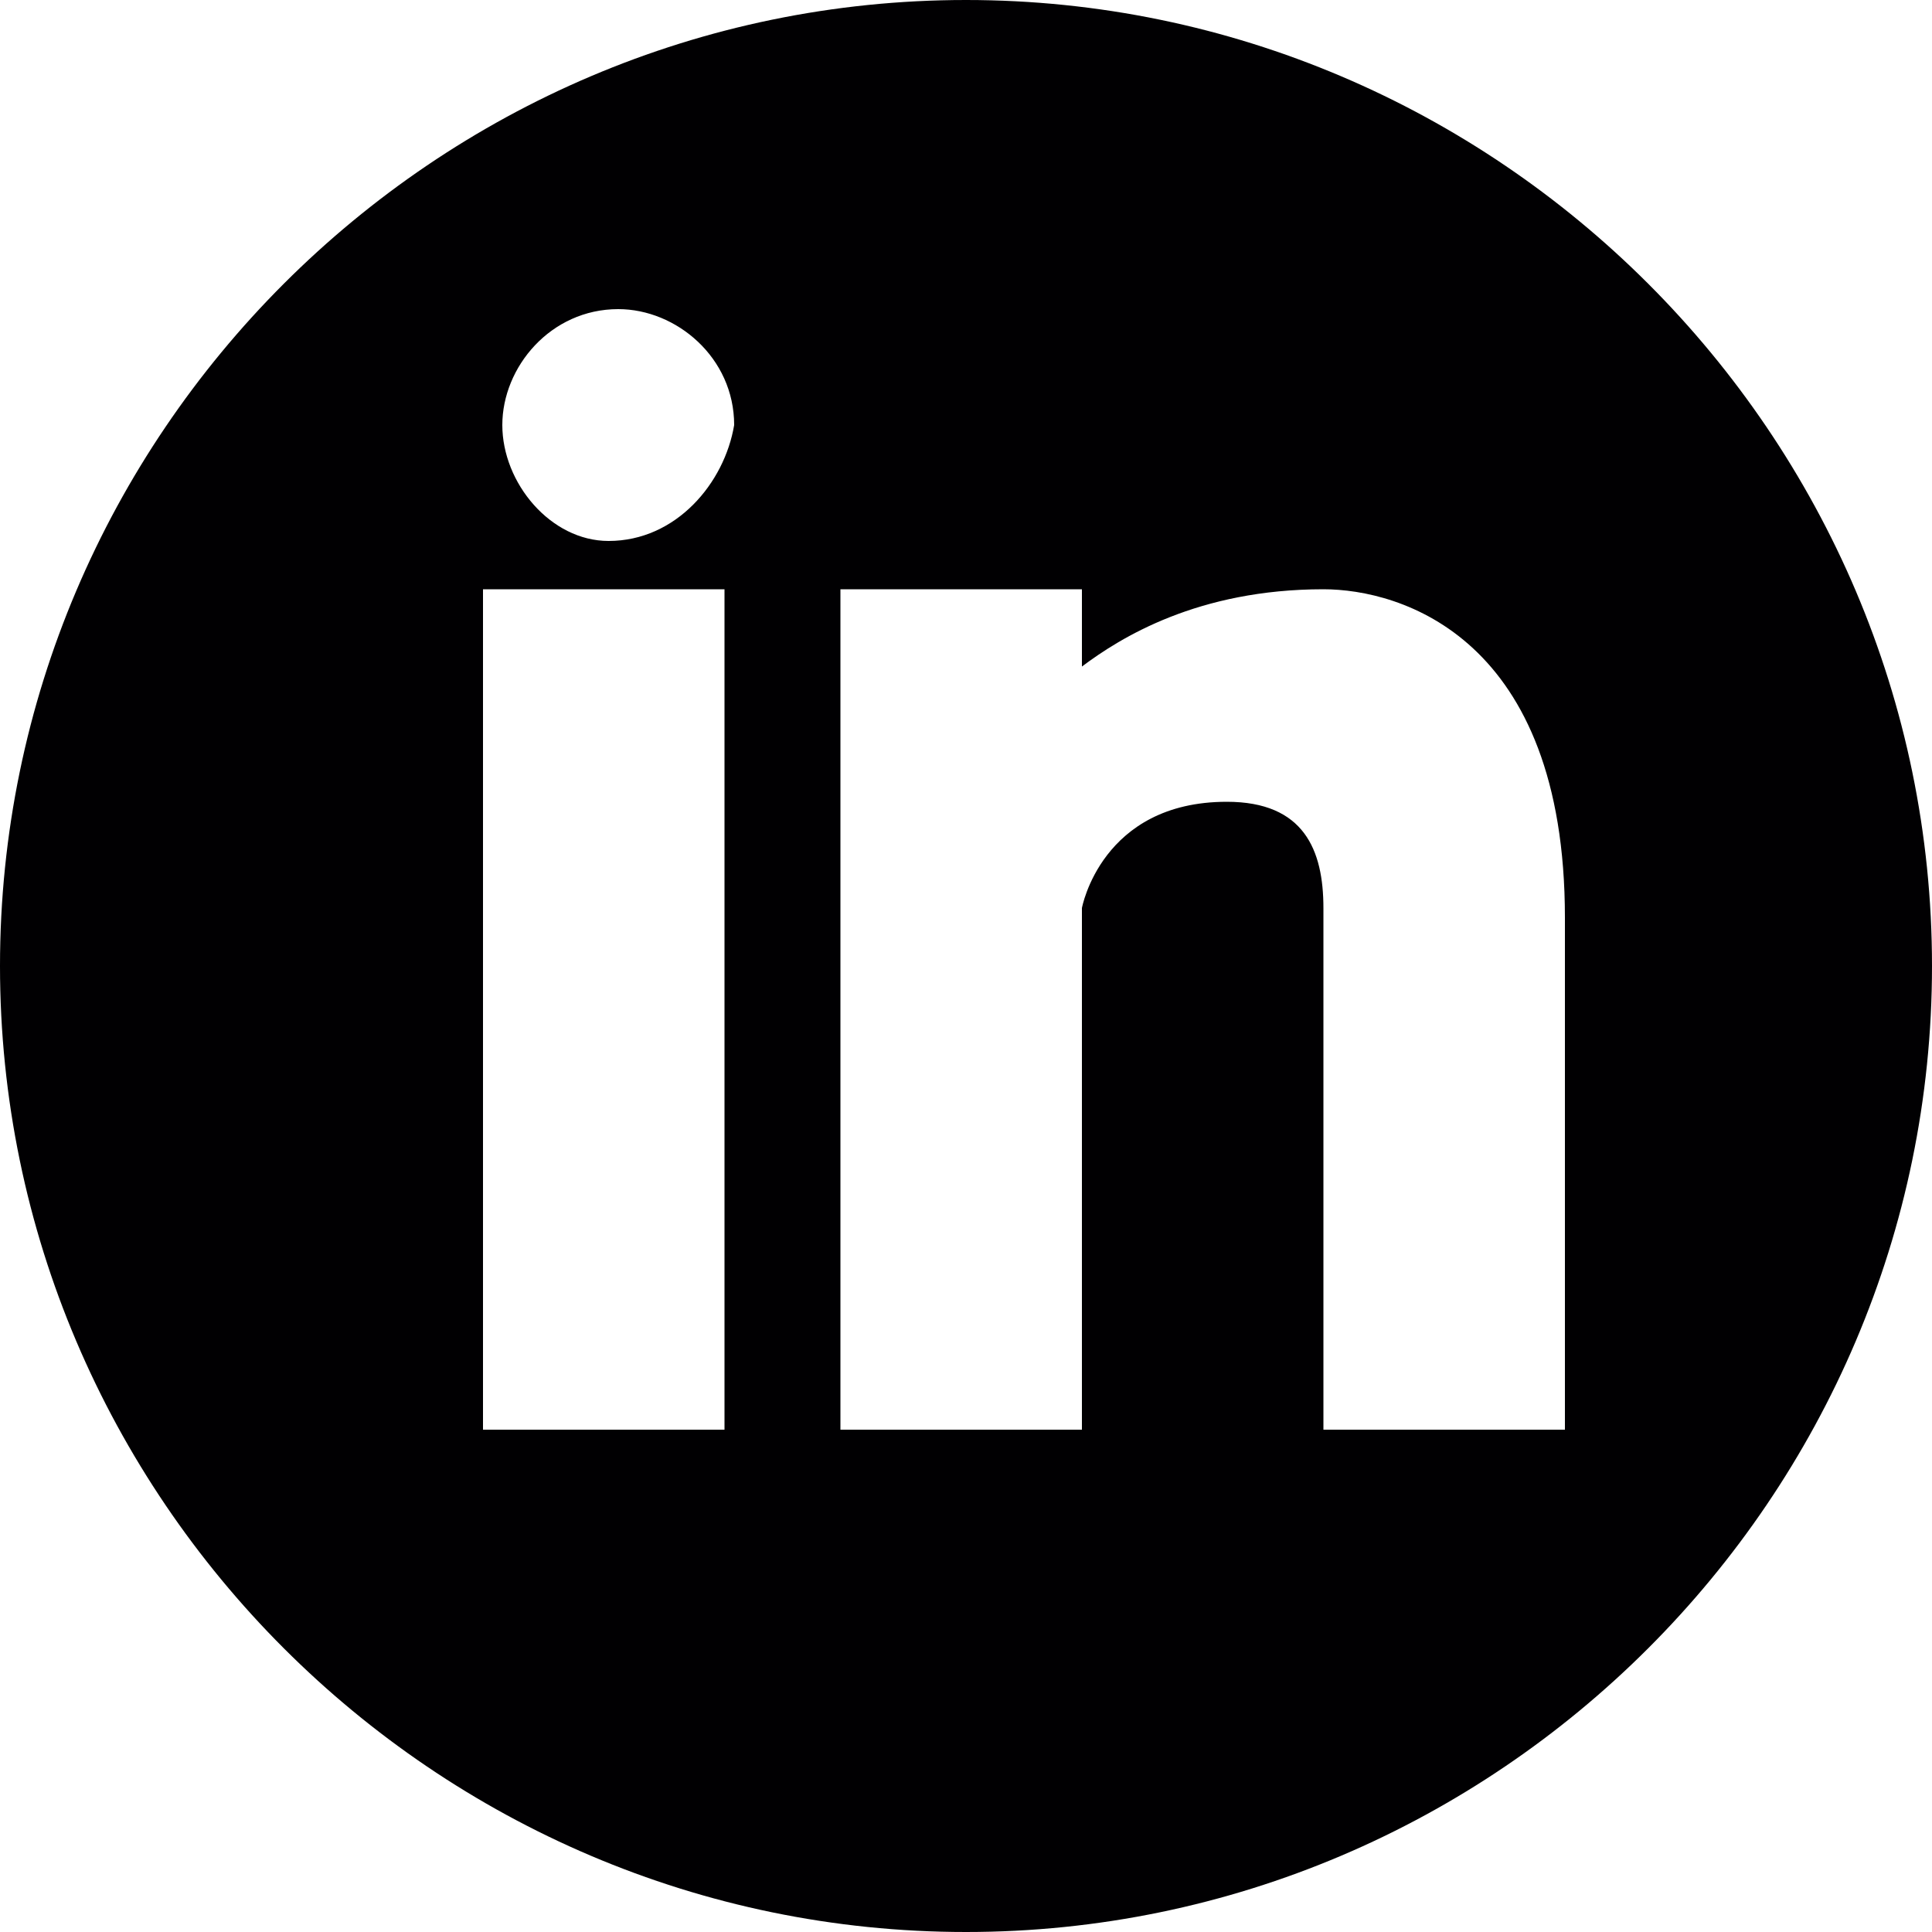
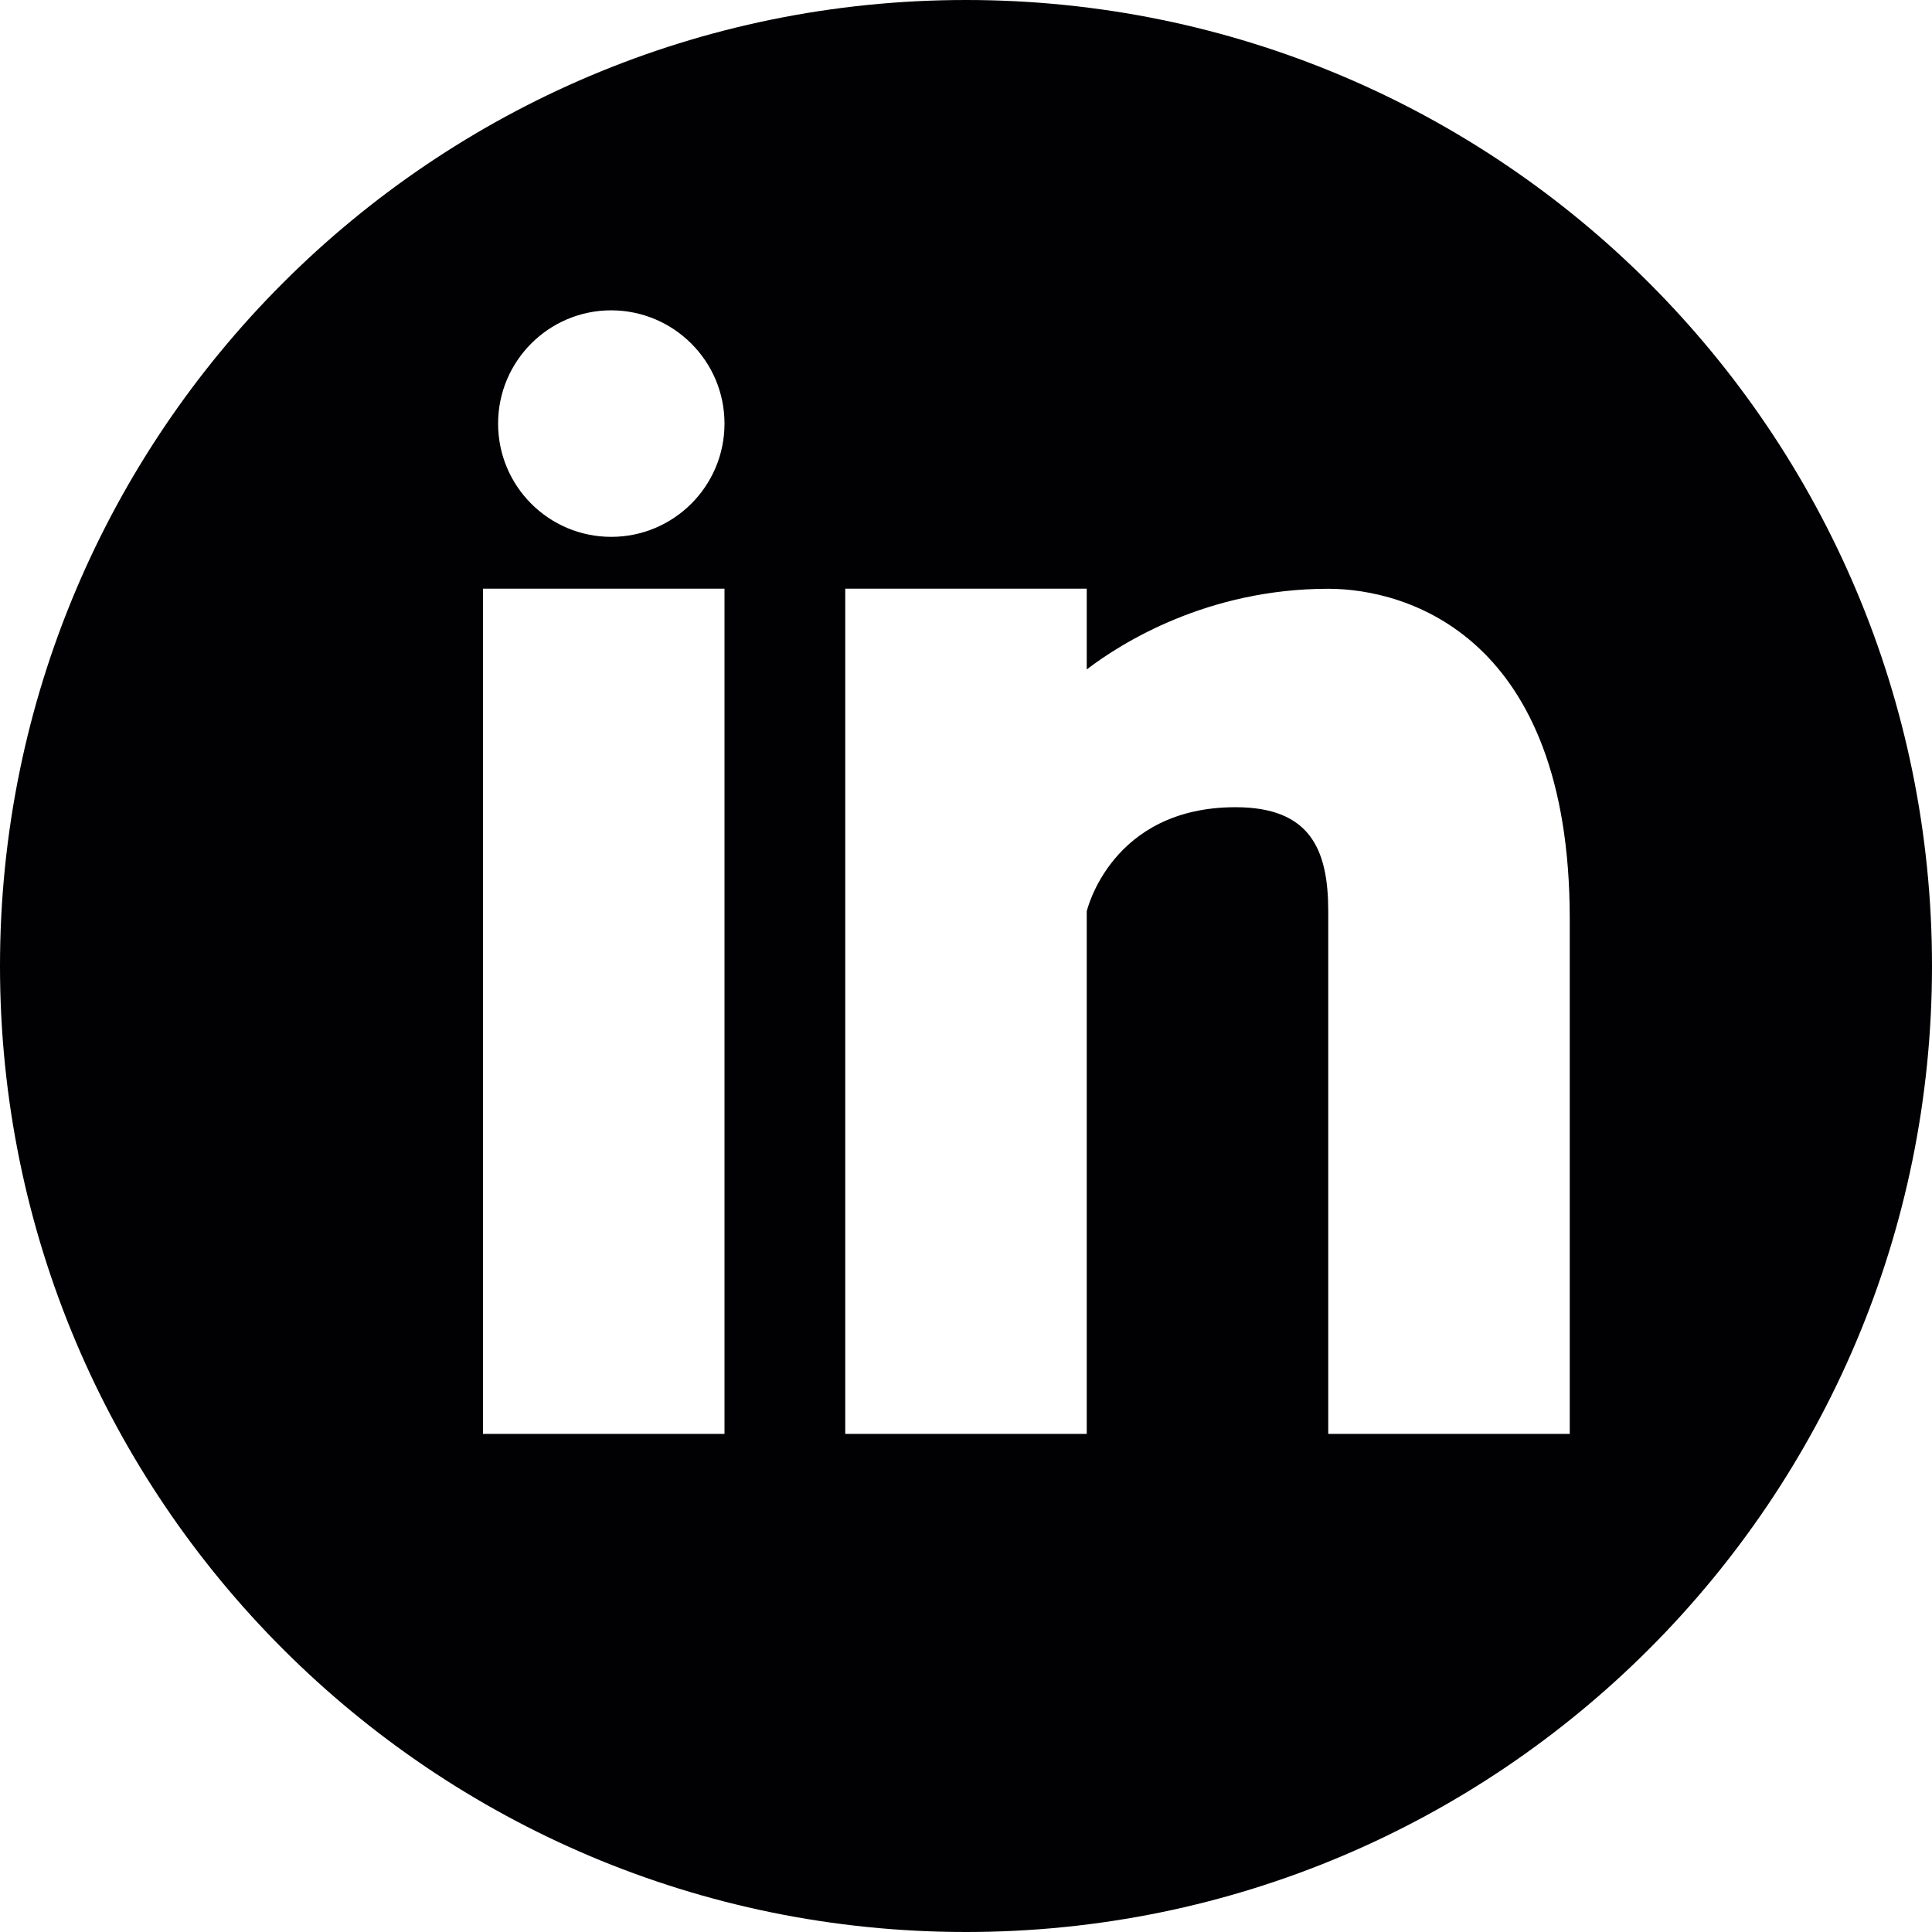
- <svg xmlns="http://www.w3.org/2000/svg" version="1.1" id="Capa_1" x="0px" y="0px" viewBox="0 0 20 20" style="enable-background:new 0 0 20 20;" xml:space="preserve">
-   <style type="text/css">
- 	.st0{fill:#010002;}
- </style>
+ <svg xmlns="http://www.w3.org/2000/svg" version="1.1" id="Capa_1" x="0px" y="0px" viewBox="0 0 486.392 486.392" style="enable-background:new 0 0 486.392 486.392;" xml:space="preserve">
  <g>
    <g>
      <g>
-         <path class="st0" d="M10,0C4.5,0,0,4.5,0,10s4.5,10,10,10s10-4.5,10-10C20,4.5,15.5,0,10,0z M7.5,14.8H5V6.1h2.5V14.8z M6.3,5.6     C5.7,5.6,5.2,5,5.2,4.4s0.5-1.2,1.2-1.2c0.6,0,1.2,0.5,1.2,1.2C7.5,5,7,5.6,6.3,5.6z M16.2,14.8h-2.5V9.4c0-0.6-0.2-1.1-1-1.1     c-1.3,0-1.5,1.1-1.5,1.1v5.4H8.7V6.1h2.5v0.8c0.4-0.3,1.2-0.8,2.5-0.8c0.8,0,2.5,0.5,2.5,3.4L16.2,14.8L16.2,14.8z" />
+         <path style="fill:#010002;" d="M243.196,0C108.891,0,0,108.891,0,243.196s108.891,243.196,243.196,243.196     s243.196-108.891,243.196-243.196C486.392,108.861,377.501,0,243.196,0z M182.397,360.994h-60.799V148.197h60.799V360.994z      M153.882,135.156c-15.747,0-28.484-12.768-28.484-28.515s12.768-28.515,28.484-28.515c15.747,0.03,28.515,12.798,28.515,28.515     C182.397,122.388,169.629,135.156,153.882,135.156z M395.193,360.994h-60.799V229.425c0-15.413-4.408-26.204-23.347-26.204     c-31.403,0-37.452,26.204-37.452,26.204v131.569h-60.799V148.197h60.799v20.337c8.694-6.657,30.399-20.307,60.799-20.307     c19.699,0,60.799,11.795,60.799,83.051V360.994z" />
      </g>
    </g>
+     <g>
+ 	</g>
+     <g>
+ 	</g>
+     <g>
+ 	</g>
+     <g>
+ 	</g>
+     <g>
+ 	</g>
+     <g>
+ 	</g>
+     <g>
+ 	</g>
+     <g>
+ 	</g>
+     <g>
+ 	</g>
+     <g>
+ 	</g>
+     <g>
+ 	</g>
+     <g>
+ 	</g>
+     <g>
+ 	</g>
+     <g>
+ 	</g>
+     <g>
+ 	</g>
  </g>
+   <g>
+ </g>
+   <g>
+ </g>
+   <g>
+ </g>
+   <g>
+ </g>
+   <g>
+ </g>
+   <g>
+ </g>
+   <g>
+ </g>
+   <g>
+ </g>
+   <g>
+ </g>
+   <g>
+ </g>
+   <g>
+ </g>
+   <g>
+ </g>
+   <g>
+ </g>
+   <g>
+ </g>
+   <g>
+ </g>
</svg>
